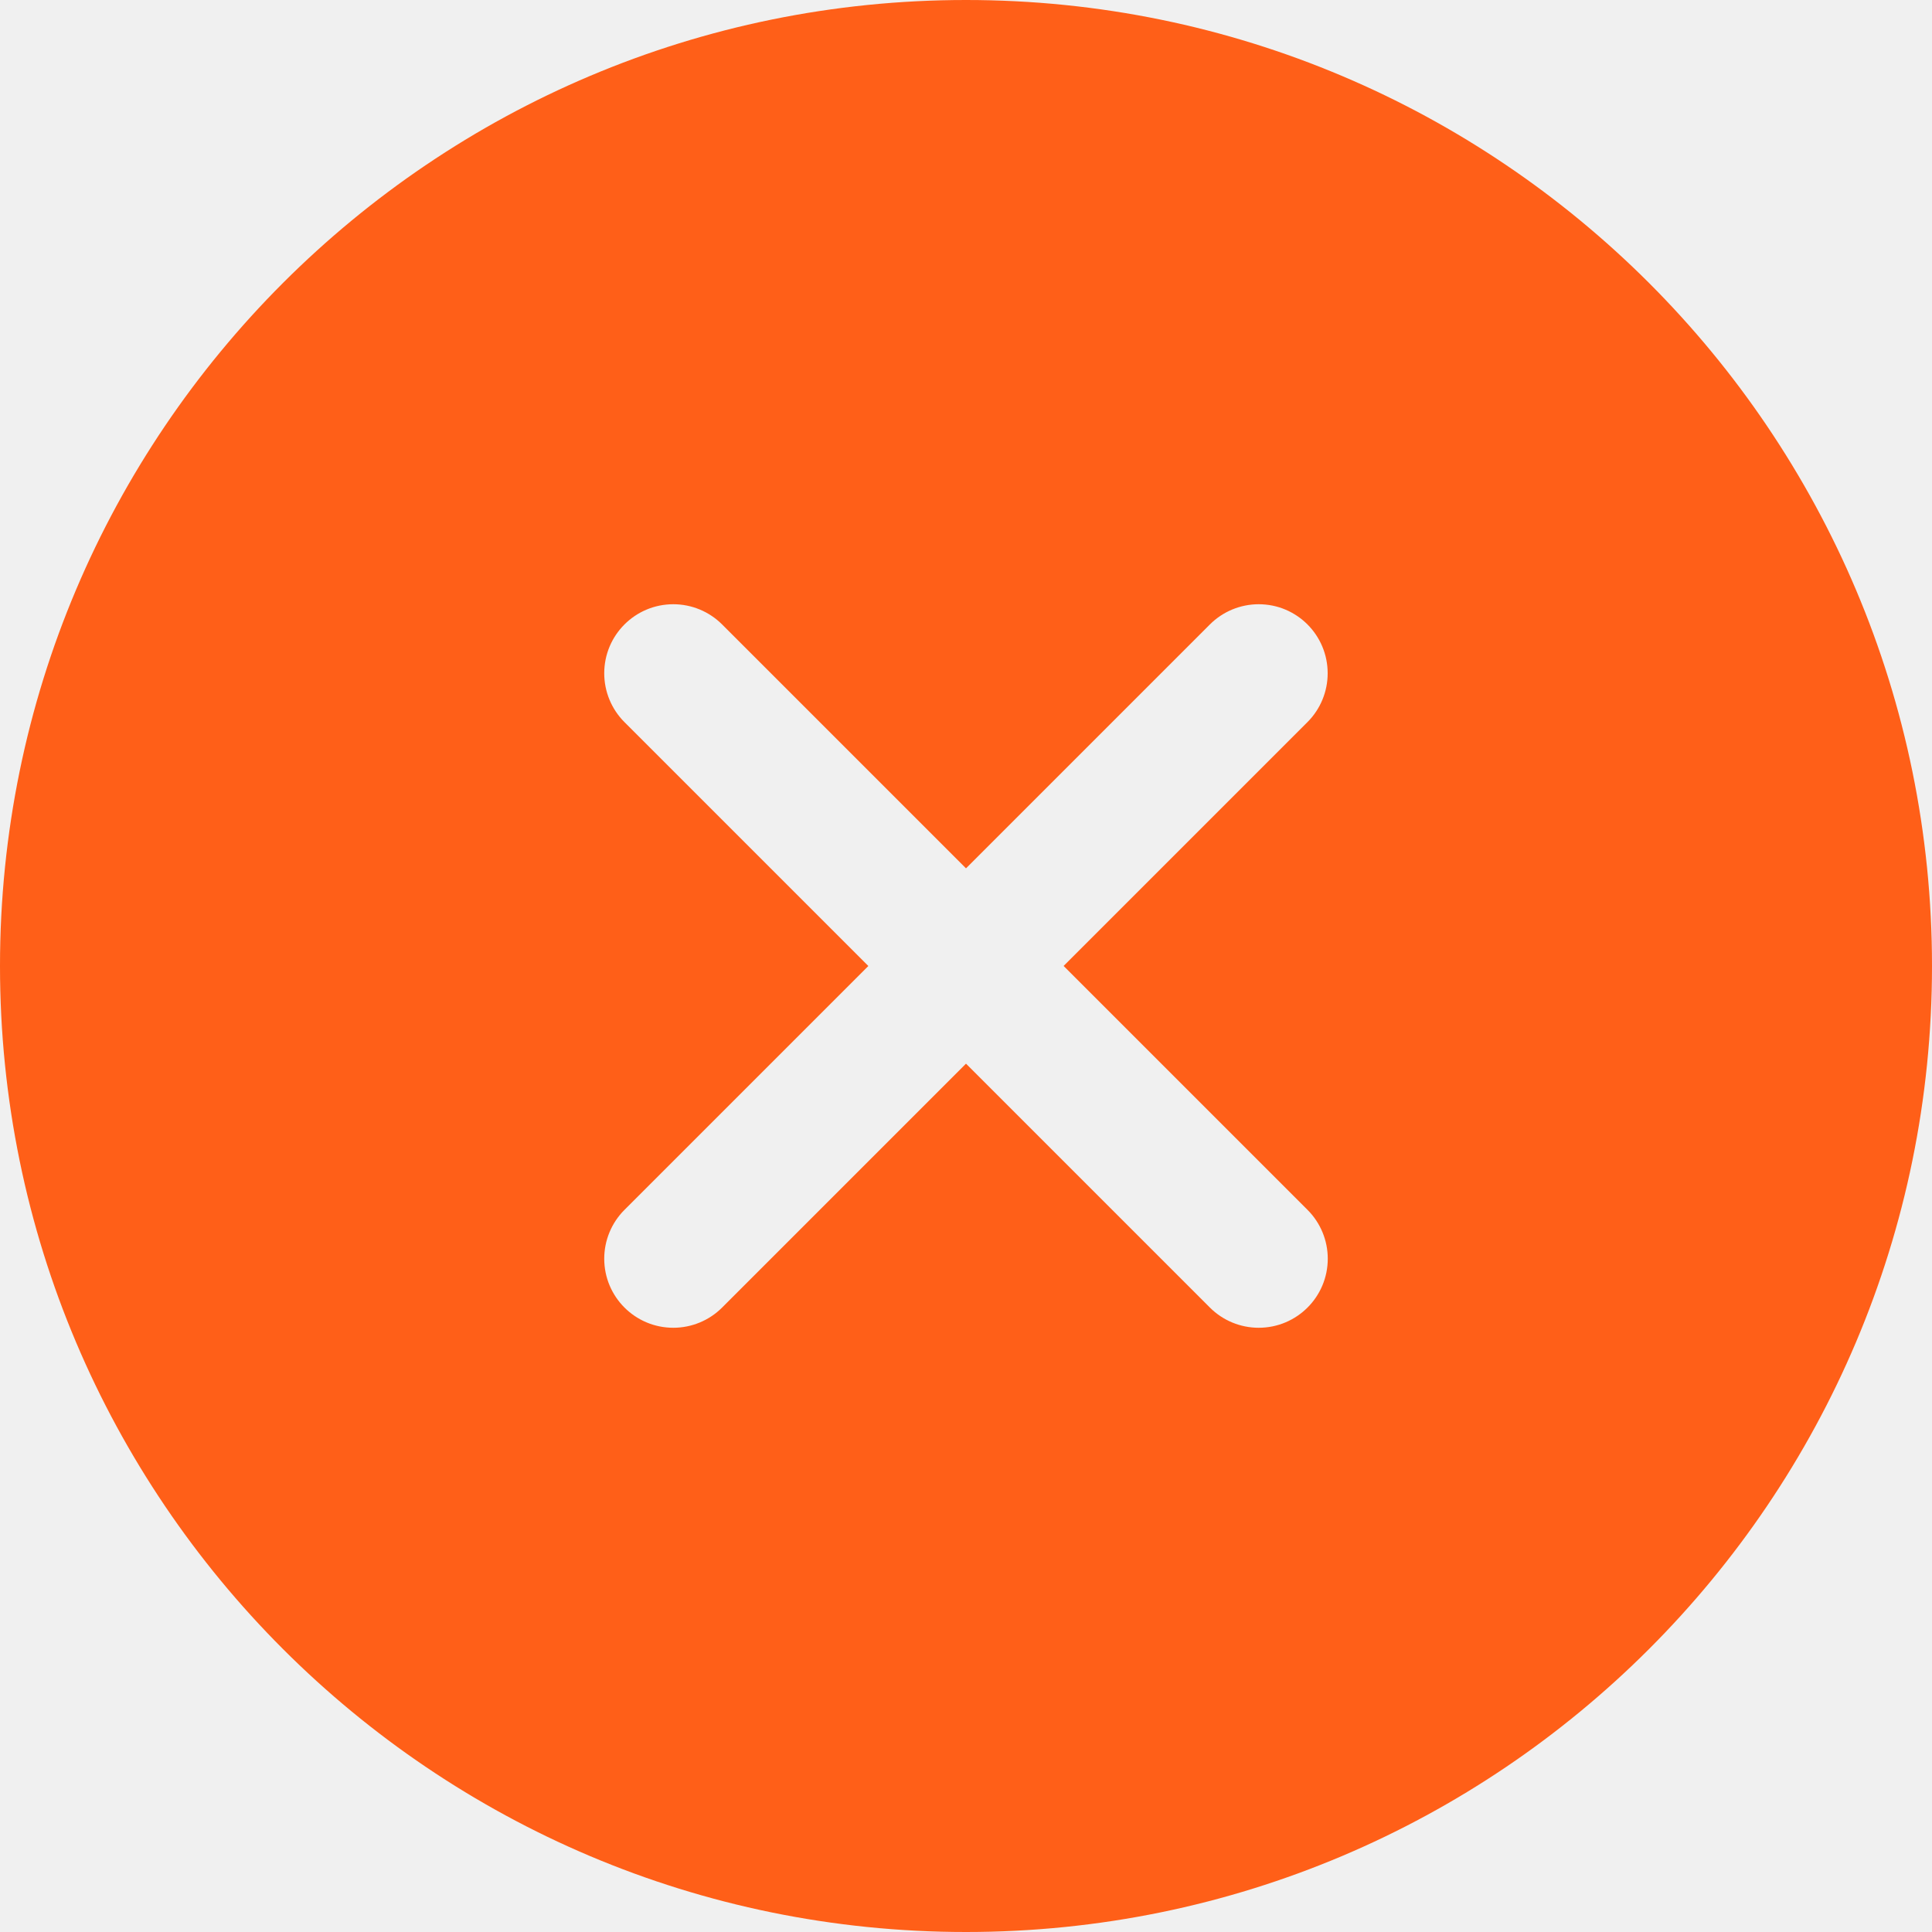
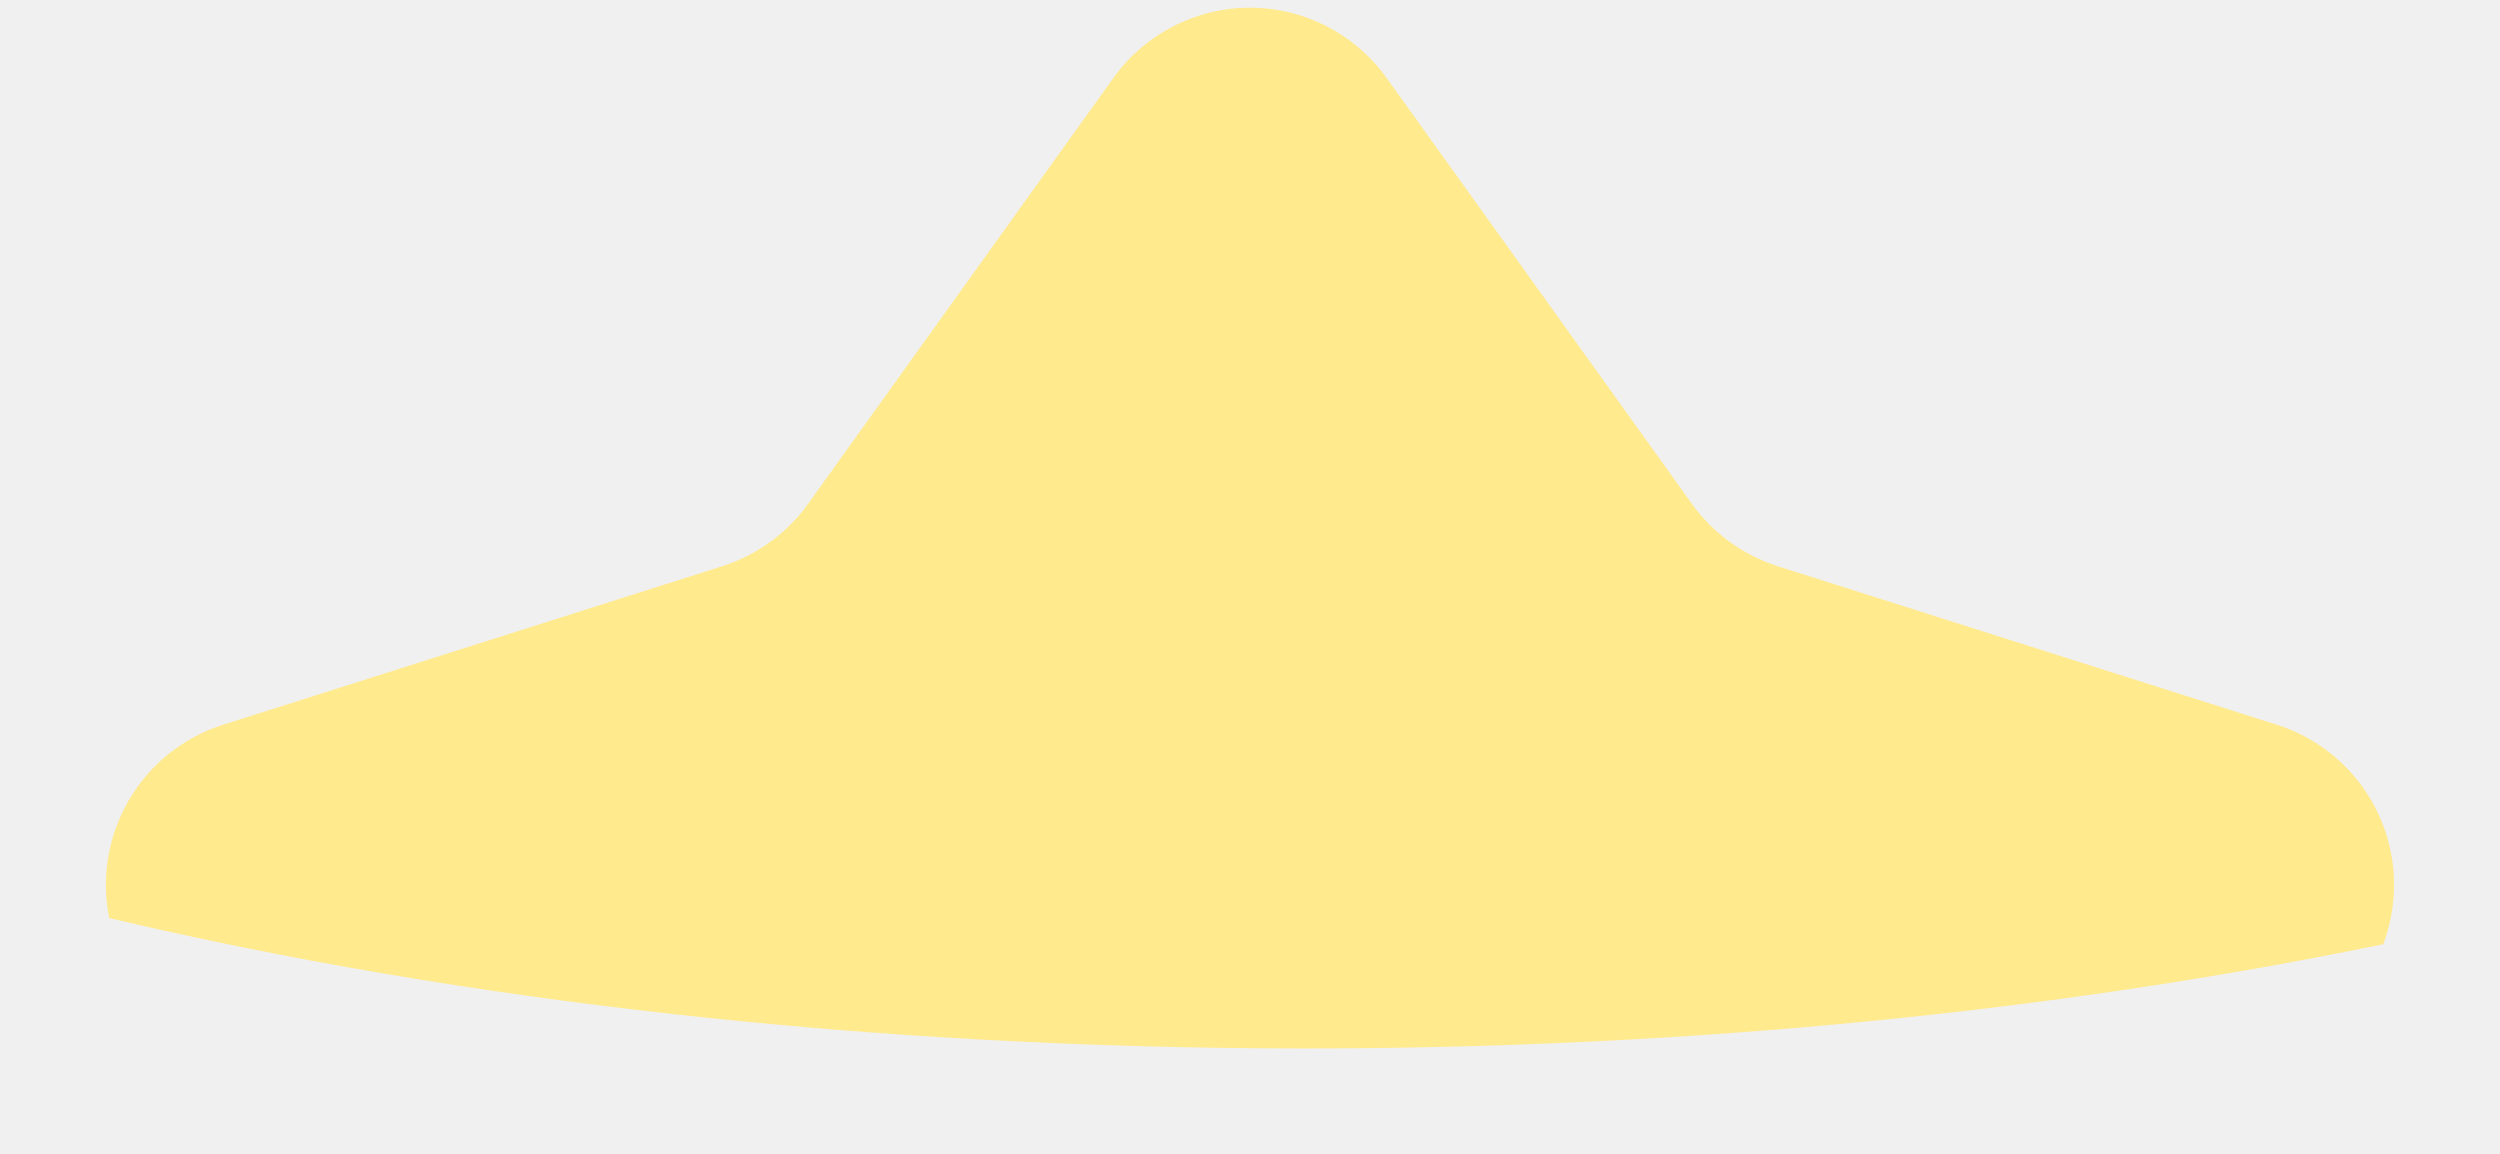
- <svg xmlns="http://www.w3.org/2000/svg" version="1.1" width="20px" height="20px">
+ <svg xmlns="http://www.w3.org/2000/svg" version="1.1" width="13px" height="6px">
  <defs>
    <pattern id="BGPattern" patternUnits="userSpaceOnUse" alignment="0 0" imageRepeat="None" />
-     <mask fill="white" id="Clip3471">
-       <path d="M 20 10  C 20 15.522  15.522 20  10 20  C 4.478 20  0 15.522  0 10  C 0 4.478  4.478 0  10 0  C 15.522 0  20 4.478  20 10  Z M 11.01 10  L 13.535 7.475  C 13.669 7.341  13.744 7.159  13.744 6.97  C 13.744 6.575  13.425 6.255  13.03 6.255  C 12.841 6.255  12.659 6.33  12.525 6.464  L 10 8.989  L 7.475 6.464  C 7.341 6.33  7.159 6.255  6.97 6.255  C 6.575 6.255  6.255 6.575  6.255 6.97  C 6.255 7.159  6.33 7.341  6.464 7.475  L 8.989 10  L 6.464 12.525  C 6.33 12.659  6.255 12.841  6.255 13.03  C 6.255 13.425  6.575 13.745  6.97 13.745  C 7.159 13.745  7.341 13.67  7.475 13.536  L 10 11.011  L 12.525 13.536  C 12.659 13.67  12.841 13.745  13.03 13.745  C 13.425 13.745  13.745 13.425  13.745 13.03  C 13.745 12.841  13.67 12.659  13.536 12.525  L 11.011 10  Z " fill-rule="evenodd" />
+     <mask fill="white" id="Clip4072">
+       <path d="M 6.787 5.452  C 4.52 5.452  2.394 5.205  0.568 4.774  C 0.48 4.338  0.735 3.904  1.159 3.769  L 3.757 2.944  C 3.936 2.886  4.093 2.773  4.202 2.62  L 5.79 0.405  C 5.954 0.176  6.219 0.04  6.5 0.04  C 6.781 0.04  7.046 0.176  7.21 0.405  L 8.798 2.62  C 8.907 2.773  9.064 2.886  9.243 2.944  L 11.841 3.769  C 12.203 3.885  12.449 4.221  12.449 4.601  C 12.449 4.707  12.43 4.811  12.393 4.91  C 10.711 5.256  8.805 5.452  6.787 5.452  Z " fill-rule="evenodd" />
    </mask>
  </defs>
-   <g transform="matrix(1 0 0 1 -1085 -630 )">
-     <path d="M 20 10  C 20 15.522  15.522 20  10 20  C 4.478 20  0 15.522  0 10  C 0 4.478  4.478 0  10 0  C 15.522 0  20 4.478  20 10  Z M 11.01 10  L 13.535 7.475  C 13.669 7.341  13.744 7.159  13.744 6.97  C 13.744 6.575  13.425 6.255  13.03 6.255  C 12.841 6.255  12.659 6.33  12.525 6.464  L 10 8.989  L 7.475 6.464  C 7.341 6.33  7.159 6.255  6.97 6.255  C 6.575 6.255  6.255 6.575  6.255 6.97  C 6.255 7.159  6.33 7.341  6.464 7.475  L 8.989 10  L 6.464 12.525  C 6.33 12.659  6.255 12.841  6.255 13.03  C 6.255 13.425  6.575 13.745  6.97 13.745  C 7.159 13.745  7.341 13.67  7.475 13.536  L 10 11.011  L 12.525 13.536  C 12.659 13.67  12.841 13.745  13.03 13.745  C 13.425 13.745  13.745 13.425  13.745 13.03  C 13.745 12.841  13.67 12.659  13.536 12.525  L 11.011 10  Z " fill-rule="nonzero" fill="rgba(255, 95, 24, 1)" stroke="none" transform="matrix(1 0 0 1 1085 630 )" class="fill" />
-     <path d="M 20 10  C 20 15.522  15.522 20  10 20  C 4.478 20  0 15.522  0 10  C 0 4.478  4.478 0  10 0  C 15.522 0  20 4.478  20 10  Z " stroke-width="0" stroke-dasharray="0" stroke="rgba(255, 255, 255, 0)" fill="none" transform="matrix(1 0 0 1 1085 630 )" class="stroke" mask="url(#Clip3471)" />
-     <path d="M 11.01 10  L 13.535 7.475  C 13.669 7.341  13.744 7.159  13.744 6.97  C 13.744 6.575  13.425 6.255  13.03 6.255  C 12.841 6.255  12.659 6.33  12.525 6.464  L 10 8.989  L 7.475 6.464  C 7.341 6.33  7.159 6.255  6.97 6.255  C 6.575 6.255  6.255 6.575  6.255 6.97  C 6.255 7.159  6.33 7.341  6.464 7.475  L 8.989 10  L 6.464 12.525  C 6.33 12.659  6.255 12.841  6.255 13.03  C 6.255 13.425  6.575 13.745  6.97 13.745  C 7.159 13.745  7.341 13.67  7.475 13.536  L 10 11.011  L 12.525 13.536  C 12.659 13.67  12.841 13.745  13.03 13.745  C 13.425 13.745  13.745 13.425  13.745 13.03  C 13.745 12.841  13.67 12.659  13.536 12.525  L 11.011 10  Z " stroke-width="0" stroke-dasharray="0" stroke="rgba(255, 255, 255, 0)" fill="none" transform="matrix(1 0 0 1 1085 630 )" class="stroke" mask="url(#Clip3471)" />
+   <g transform="matrix(1 0 0 1 -43 -222 )">
+     <path d="M 6.787 5.452  C 4.52 5.452  2.394 5.205  0.568 4.774  C 0.48 4.338  0.735 3.904  1.159 3.769  L 3.757 2.944  C 3.936 2.886  4.093 2.773  4.202 2.62  L 5.79 0.405  C 5.954 0.176  6.219 0.04  6.5 0.04  C 6.781 0.04  7.046 0.176  7.21 0.405  L 8.798 2.62  C 8.907 2.773  9.064 2.886  9.243 2.944  L 11.841 3.769  C 12.203 3.885  12.449 4.221  12.449 4.601  C 12.449 4.707  12.43 4.811  12.393 4.91  C 10.711 5.256  8.805 5.452  6.787 5.452  Z " fill-rule="nonzero" fill="rgba(255, 234, 141, 1)" stroke="none" transform="matrix(1 0 0 1 43 222 )" class="fill" />
+     <path d="M 6.787 5.452  C 4.52 5.452  2.394 5.205  0.568 4.774  C 0.48 4.338  0.735 3.904  1.159 3.769  L 3.757 2.944  C 3.936 2.886  4.093 2.773  4.202 2.62  L 5.79 0.405  C 5.954 0.176  6.219 0.04  6.5 0.04  C 6.781 0.04  7.046 0.176  7.21 0.405  L 8.798 2.62  C 8.907 2.773  9.064 2.886  9.243 2.944  L 11.841 3.769  C 12.203 3.885  12.449 4.221  12.449 4.601  C 12.449 4.707  12.43 4.811  12.393 4.91  C 10.711 5.256  8.805 5.452  6.787 5.452  Z " stroke-width="0" stroke-dasharray="0" stroke="rgba(255, 255, 255, 0)" fill="none" transform="matrix(1 0 0 1 43 222 )" class="stroke" mask="url(#Clip4072)" />
  </g>
</svg>
